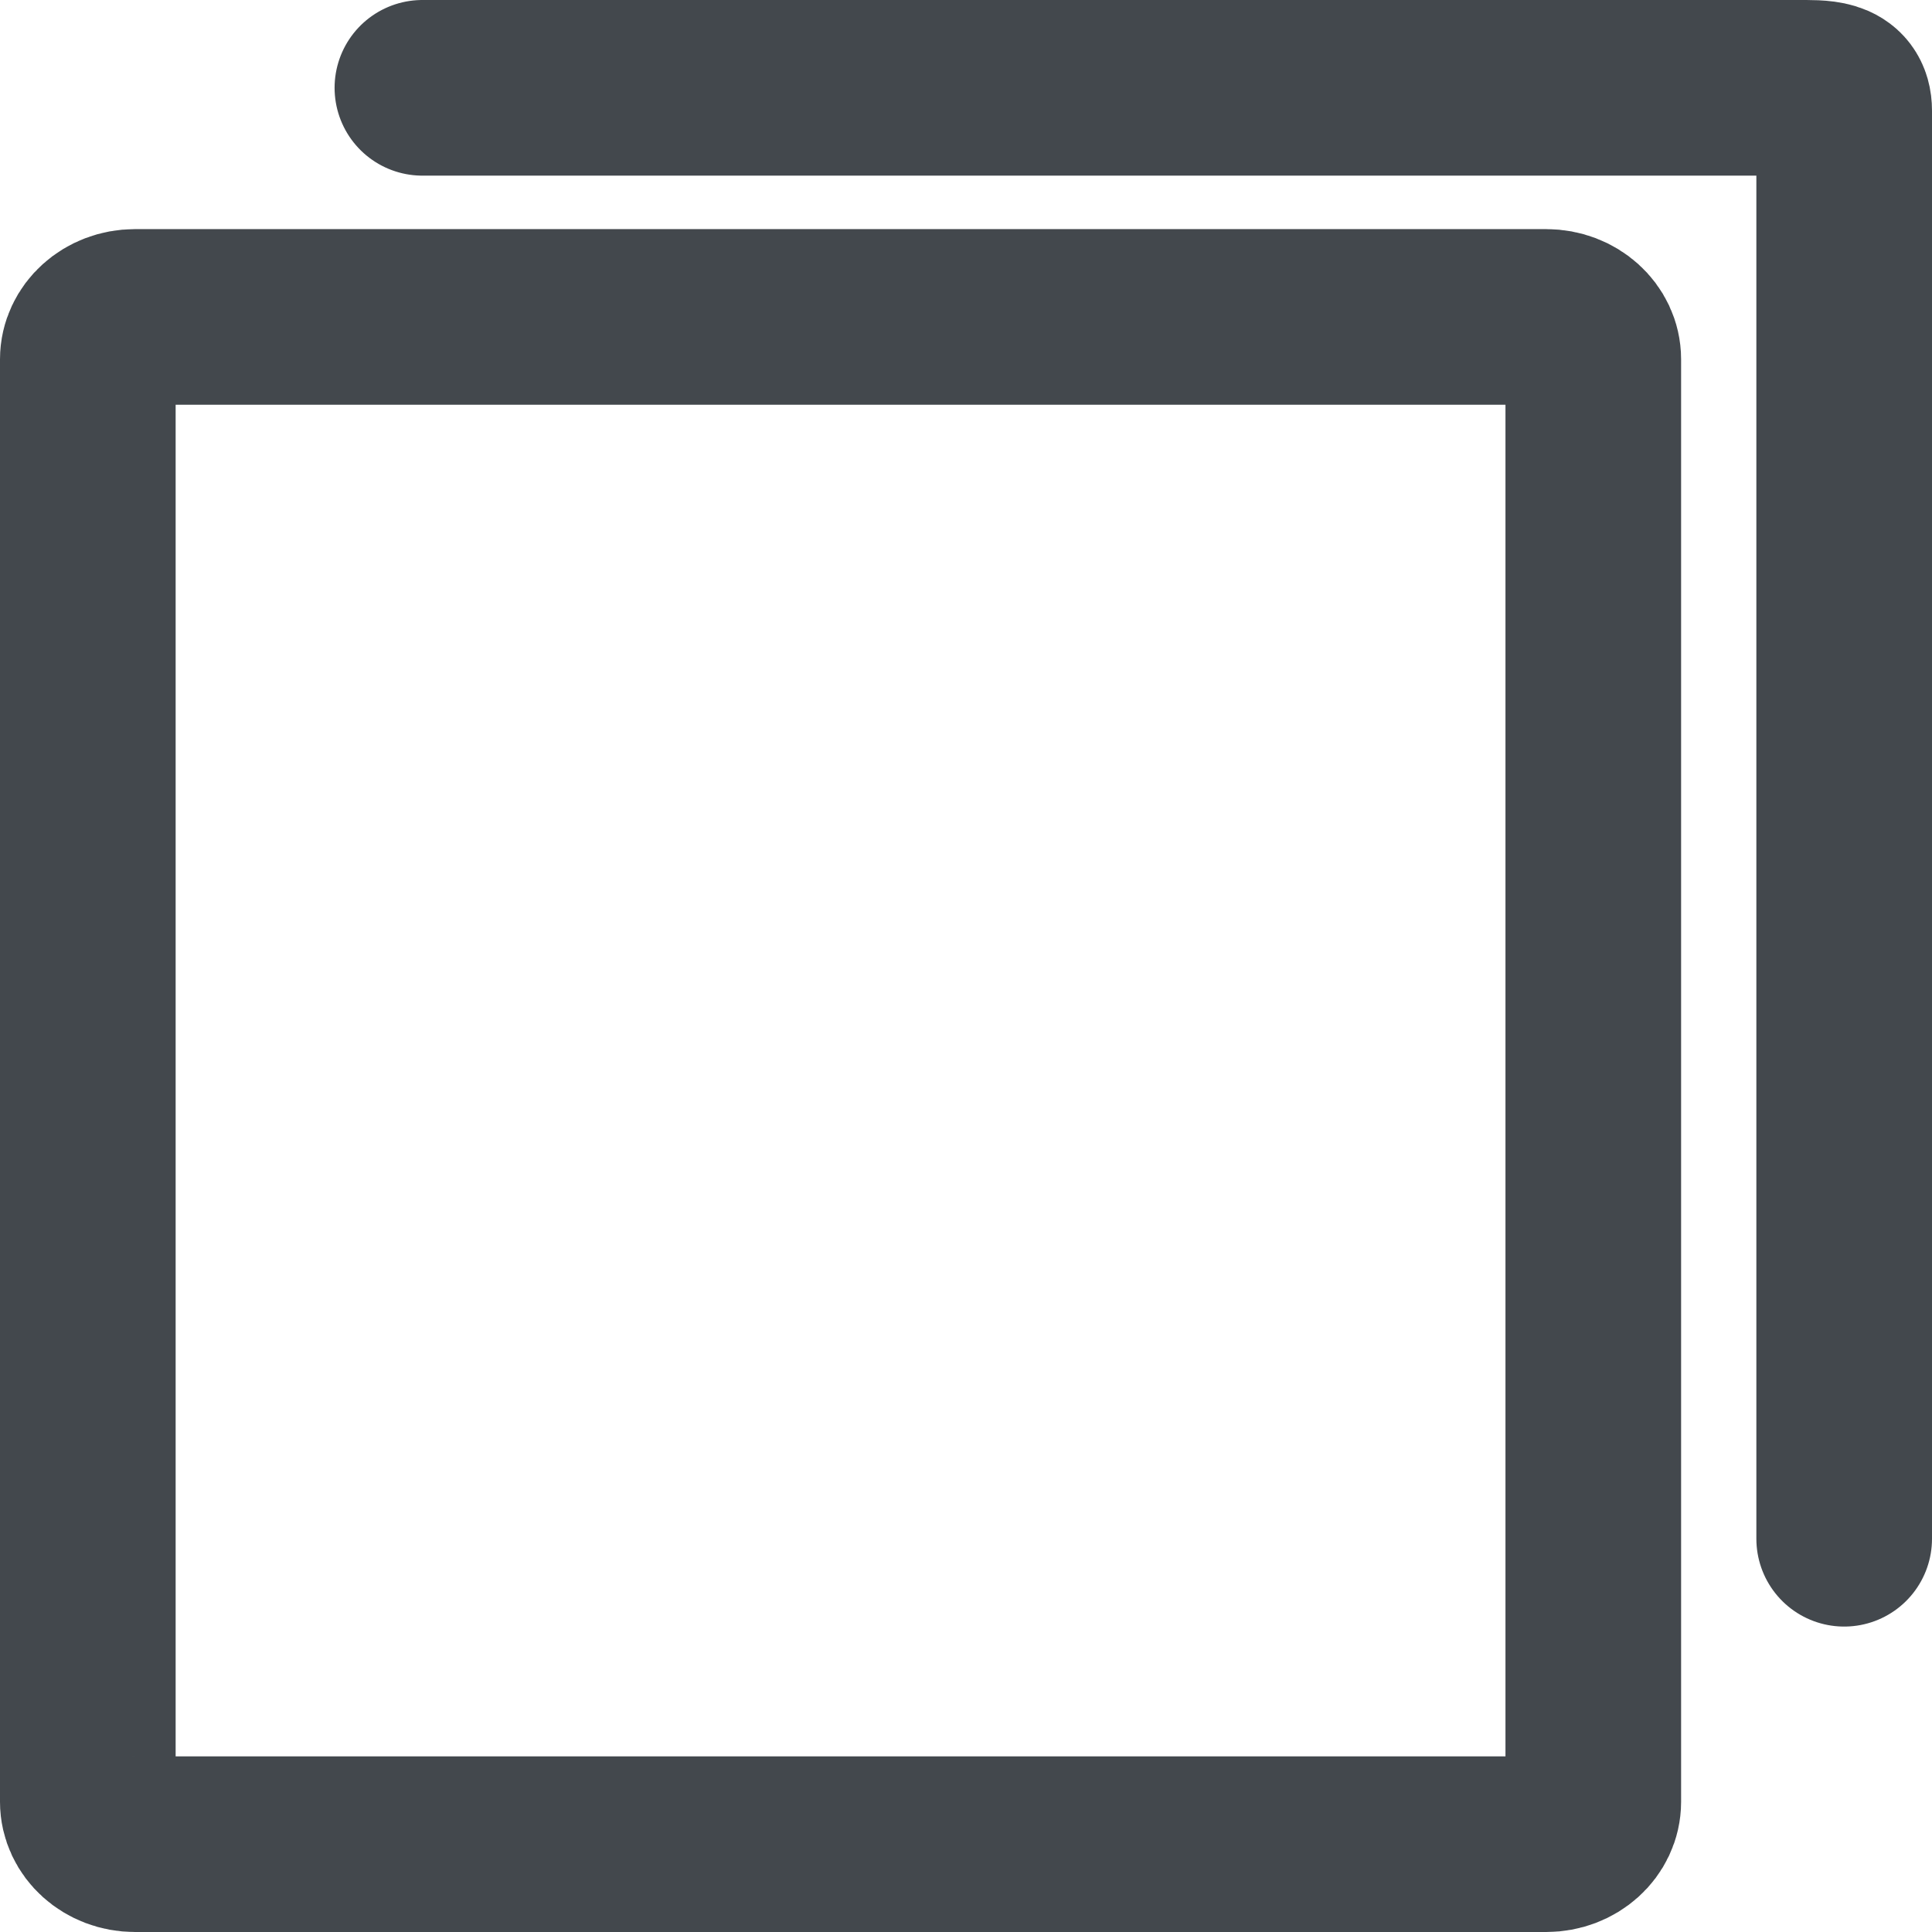
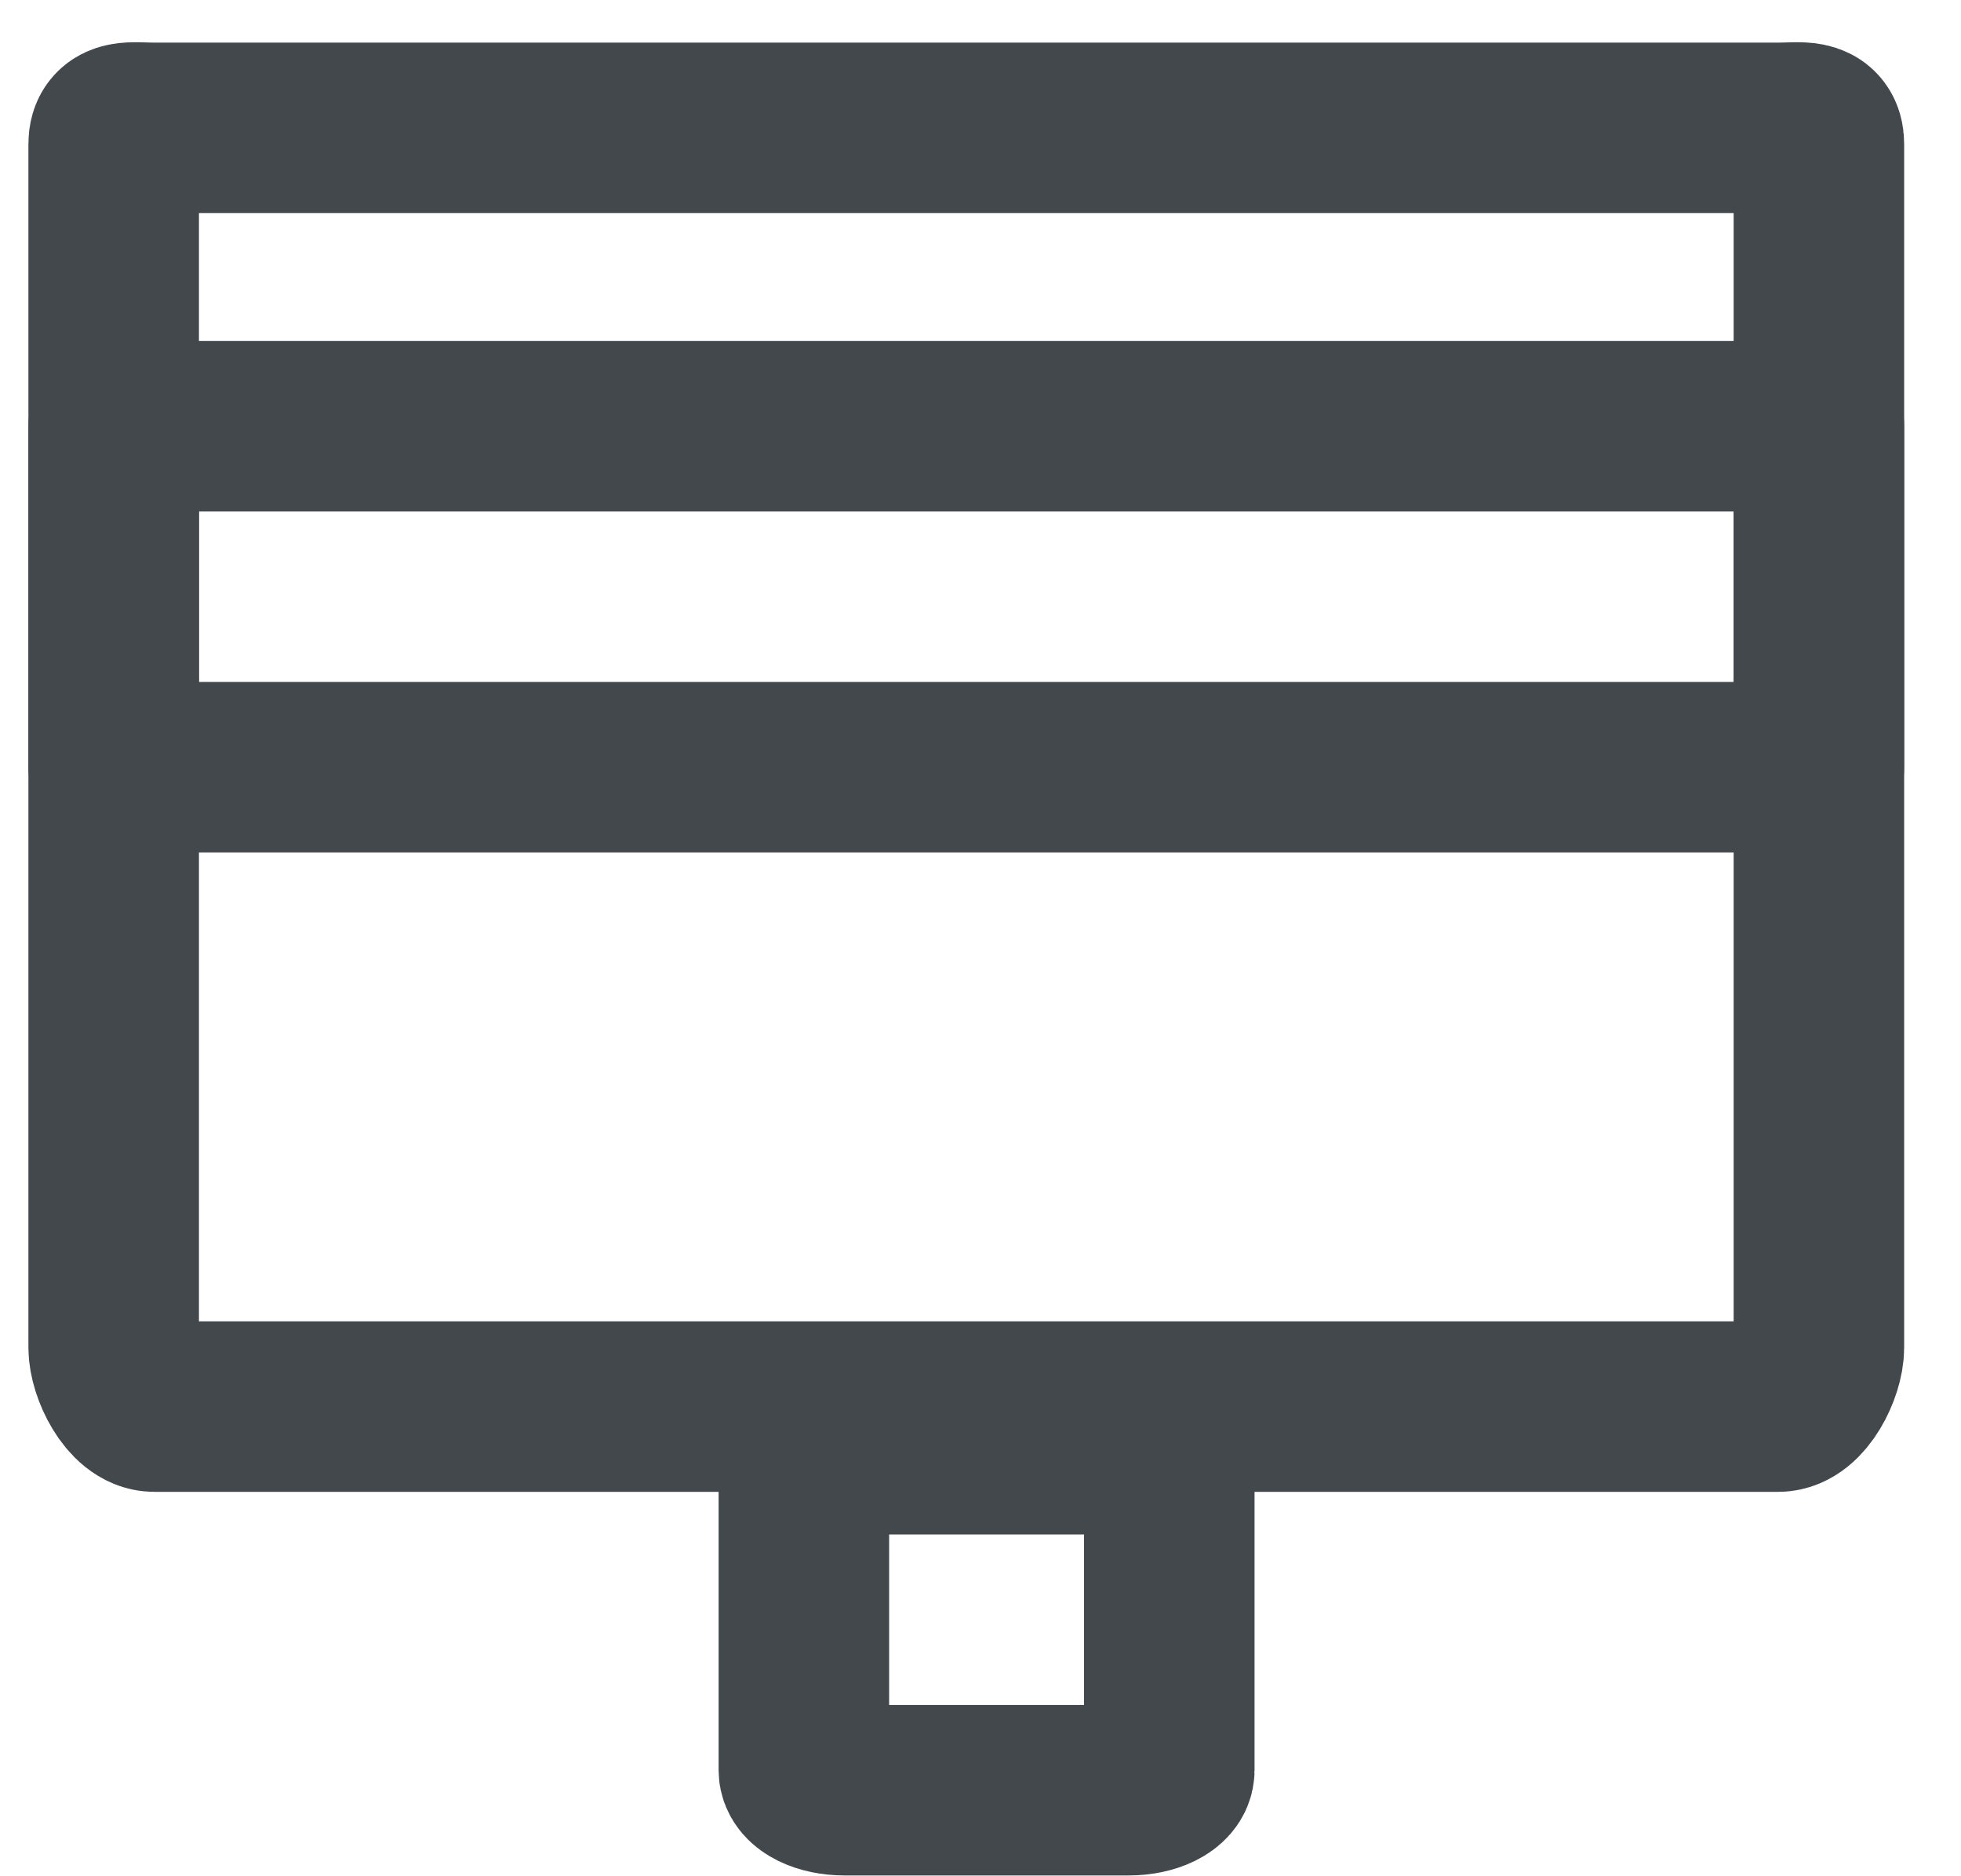
- <svg xmlns="http://www.w3.org/2000/svg" width="22px" height="22px" viewBox="0 0 22 22" version="1.1">
+ <svg xmlns="http://www.w3.org/2000/svg" width="23px" height="22px" viewBox="0 0 23 22" version="1.1">
  <defs />
-   <g id="Page-1" stroke="none" stroke-width="1" fill="none" fill-rule="evenodd" stroke-linecap="round" stroke-linejoin="round">
-     <g id="設定画面" transform="translate(-41, -627)" stroke="#43484D" stroke-width="2">
-       <g id="main-nav" transform="translate(0, 620)">
-         <g id="チラシ" transform="translate(37, 8)">
-           <g id="Icon" transform="translate(5, 0)">
-             <path d="M17.143,19.517 C17.143,19.784 16.903,20 16.607,20 L0.536,20 C0.24,20 0,19.784 0,19.517 L0,3.092 C0,2.825 0.24,2.609 0.536,2.609 L16.607,2.609 C16.903,2.609 17.143,2.825 17.143,3.092 L17.143,19.517 L17.143,19.517 Z" id="Stroke-340" />
-             <path d="M3.81,0 L19.448,0 C19.753,0 20,-0.014 20,0.26 L20,16.522" id="Stroke-342" />
+   <g id="Page-1" stroke="none" stroke-width="1" fill="none" fill-rule="evenodd" stroke-linecap="round">
+     <g id="設定画面" transform="translate(-132, -628)" stroke="#43484D" stroke-width="2">
+       <g id="nav" transform="translate(0, 620)">
+         <g id="ポスト" transform="translate(128.3333, 9)">
+           <g id="post-Icon" transform="translate(5, 0)">
+             <path d="M12.381,19.765 C12.381,19.895 12.168,20 11.905,20 L8.571,20 C8.309,20 8.095,19.895 8.095,19.765 L8.095,16.235 C8.095,16.105 8.309,16 8.571,16 L11.905,16 C12.168,16 12.381,16.105 12.381,16.235 L12.381,19.765 L12.381,19.765 Z" id="Stroke-276" />
+             <path d="M19.524,15.5 L0.476,15.5 C0.213,15.5 0,15.053 0,14.809 L0,0.691 C0,0.448 0.213,0.5 0.476,0.5 L19.524,0.5 C19.787,0.5 20,0.448 20,0.691 L20,14.809 C20,15.053 19.787,15.5 19.524,15.5 L19.524,15.5 Z" id="Stroke-421" stroke-linejoin="round" />
+             <polygon id="Stroke-422" stroke-linejoin="round" points="0 8 20 8 20 4 0 4" />
          </g>
        </g>
      </g>
    </g>
  </g>
</svg>
